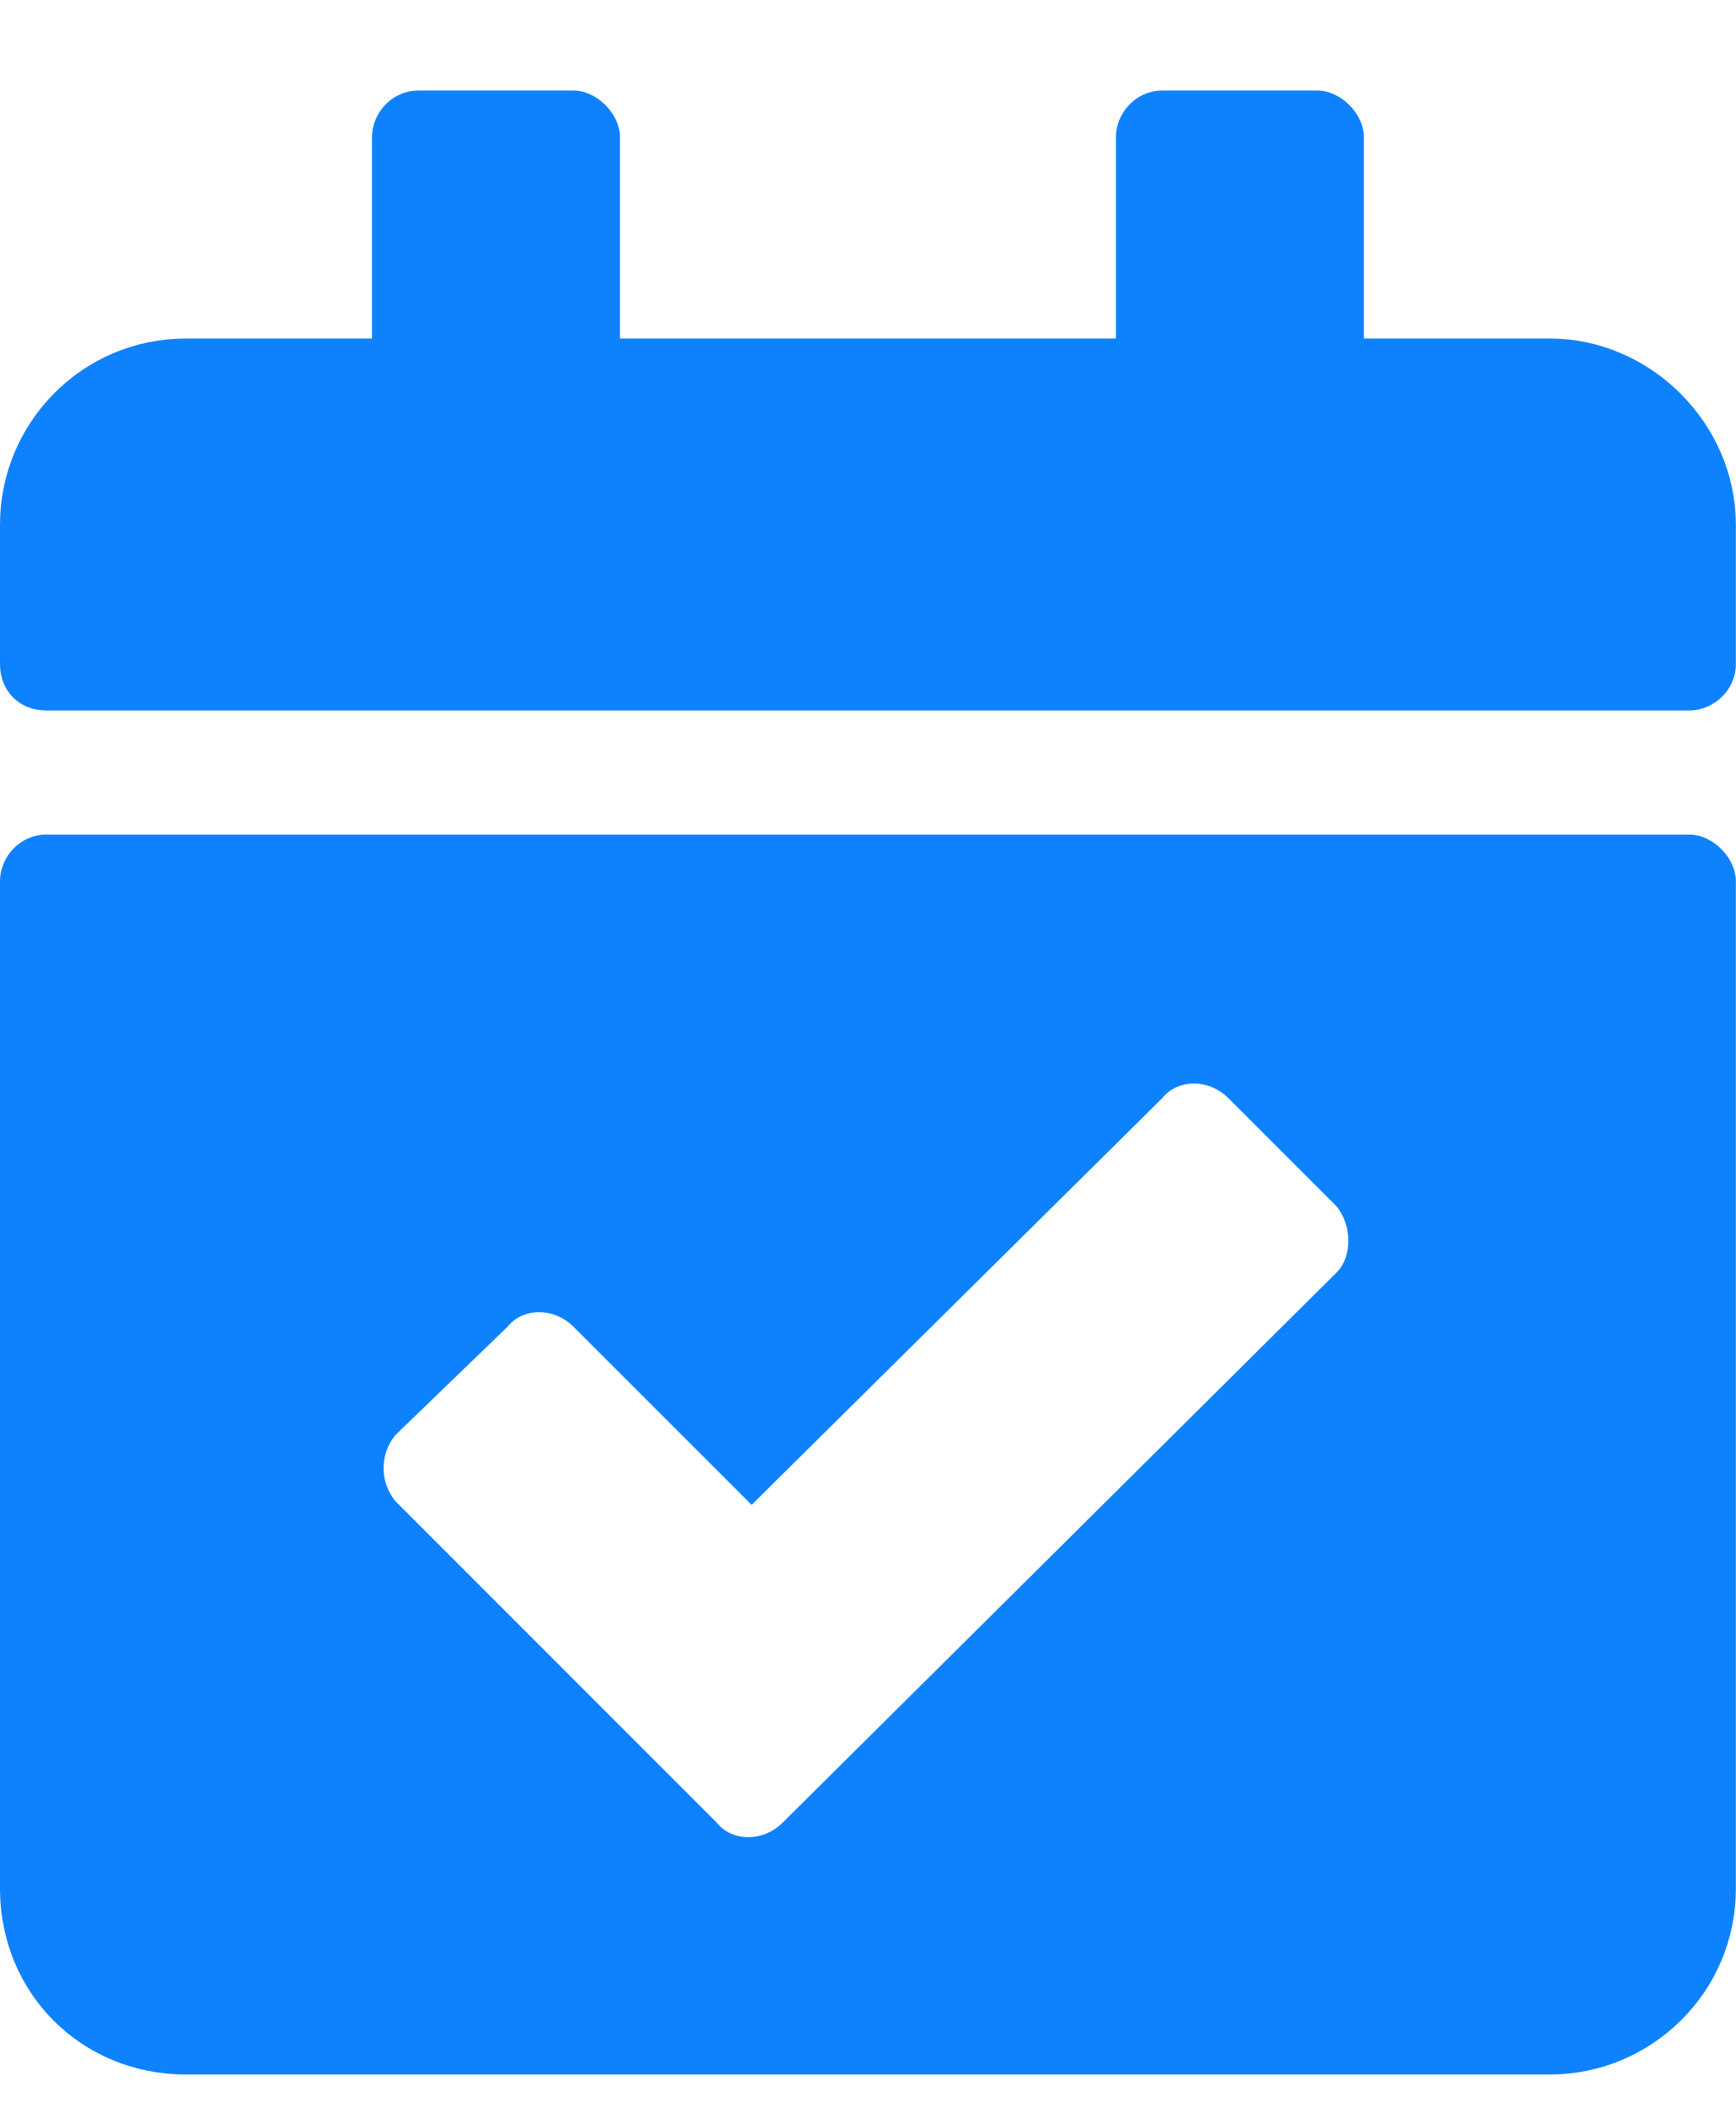
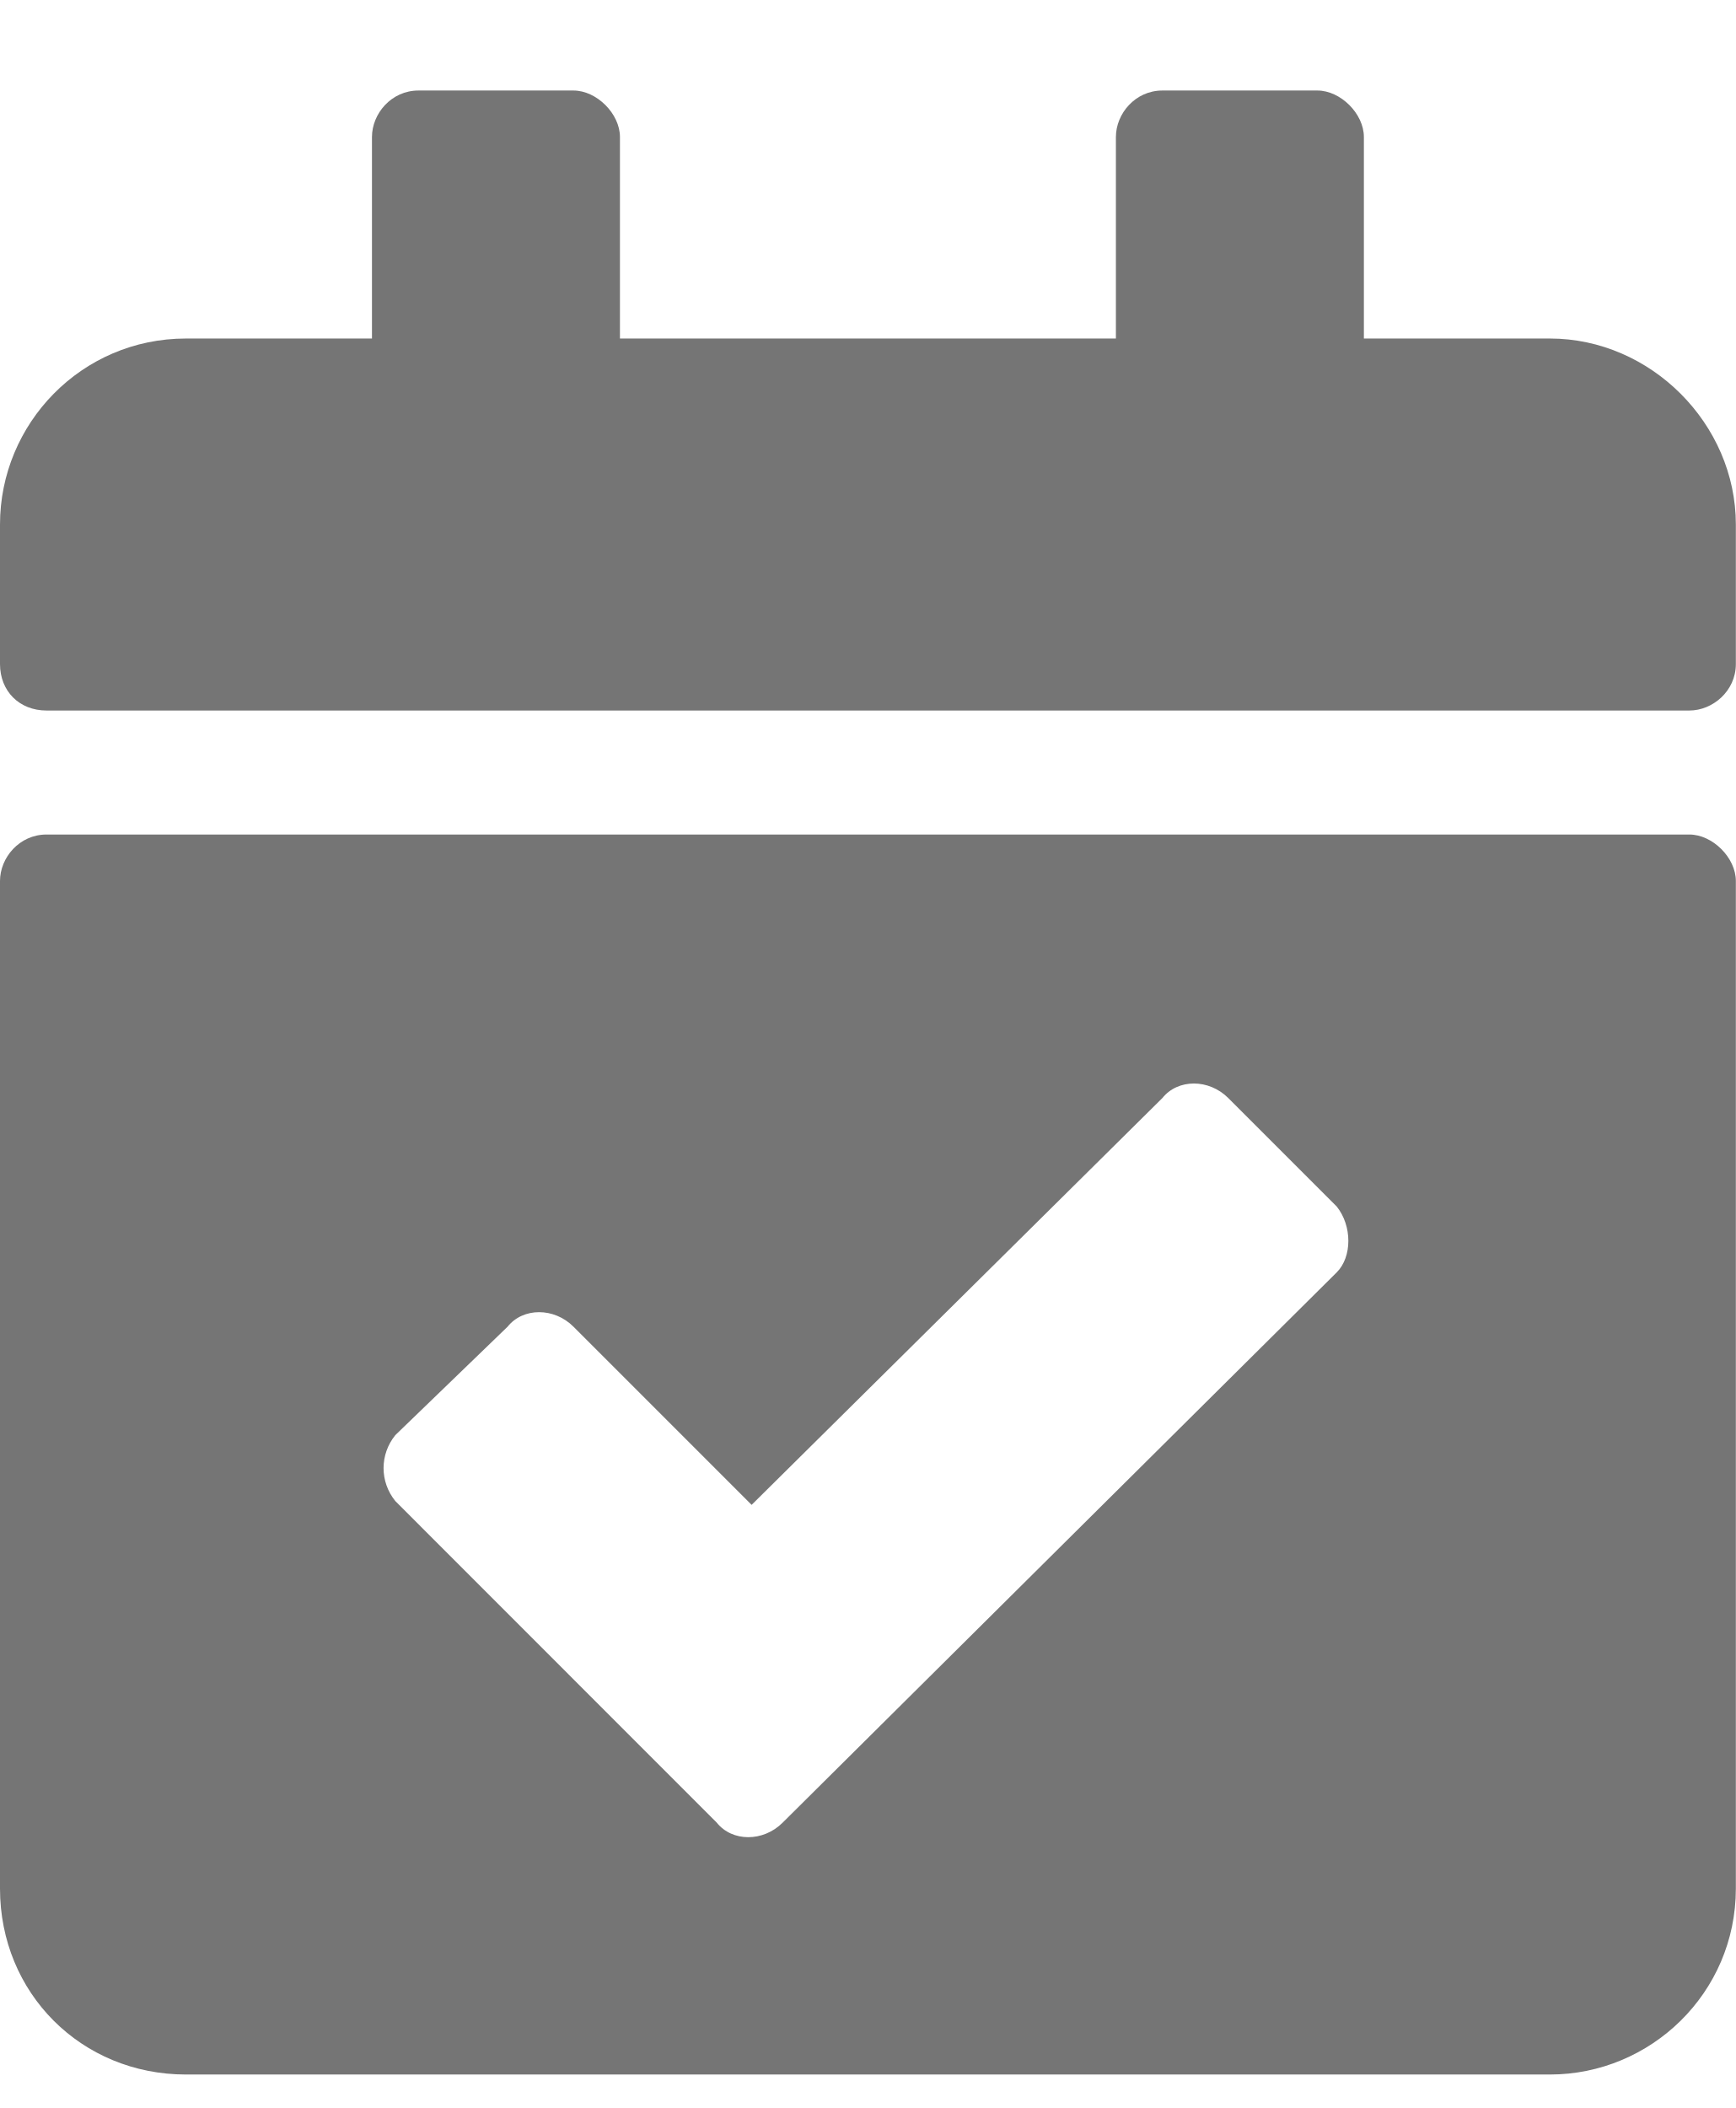
<svg xmlns="http://www.w3.org/2000/svg" width="14" height="17" viewBox="0 0 14 17" fill="none">
-   <path d="M13.625 5.73H0.375C0.156 5.73 0 5.574 0 5.355V4.23C0 3.417 0.656 2.73 1.5 2.73H3V1.105C3 0.917 3.156 0.73 3.375 0.73H4.625C4.812 0.73 5 0.917 5 1.105V2.73H9V1.105C9 0.917 9.156 0.73 9.375 0.73H10.625C10.812 0.73 11 0.917 11 1.105V2.73H12.5C13.312 2.73 14 3.417 14 4.23V5.355C14 5.574 13.812 5.73 13.625 5.73ZM0.375 6.73H13.625C13.812 6.73 14 6.917 14 7.105V15.23C14 16.074 13.312 16.73 12.5 16.73H1.5C0.656 16.73 0 16.074 0 15.23V7.105C0 6.917 0.156 6.73 0.375 6.73ZM10.781 9.73L9.906 8.855C9.75 8.699 9.5 8.699 9.375 8.855L6.062 12.136L4.625 10.699C4.469 10.543 4.219 10.543 4.094 10.699L3.188 11.574C3.062 11.73 3.062 11.949 3.188 12.105L5.781 14.699C5.906 14.855 6.156 14.855 6.312 14.699L10.781 10.261C10.906 10.136 10.906 9.886 10.781 9.73Z" fill="#0E82FD" />
+   <path d="M13.625 5.73H0.375C0.156 5.73 0 5.574 0 5.355V4.23C0 3.417 0.656 2.73 1.5 2.73H3V1.105C3 0.917 3.156 0.73 3.375 0.73H4.625C4.812 0.73 5 0.917 5 1.105V2.73H9V1.105C9 0.917 9.156 0.73 9.375 0.73H10.625C10.812 0.73 11 0.917 11 1.105V2.73H12.5C13.312 2.73 14 3.417 14 4.23V5.355C14 5.574 13.812 5.73 13.625 5.73ZM0.375 6.73H13.625C13.812 6.73 14 6.917 14 7.105V15.23C14 16.074 13.312 16.73 12.5 16.73H1.5C0.656 16.73 0 16.074 0 15.23V7.105C0 6.917 0.156 6.73 0.375 6.73ZM10.781 9.73L9.906 8.855C9.75 8.699 9.5 8.699 9.375 8.855L6.062 12.136L4.625 10.699C4.469 10.543 4.219 10.543 4.094 10.699L3.188 11.574C3.062 11.73 3.062 11.949 3.188 12.105L5.781 14.699C5.906 14.855 6.156 14.855 6.312 14.699L10.781 10.261C10.906 10.136 10.906 9.886 10.781 9.73Z" fill="#757575" />
</svg>
